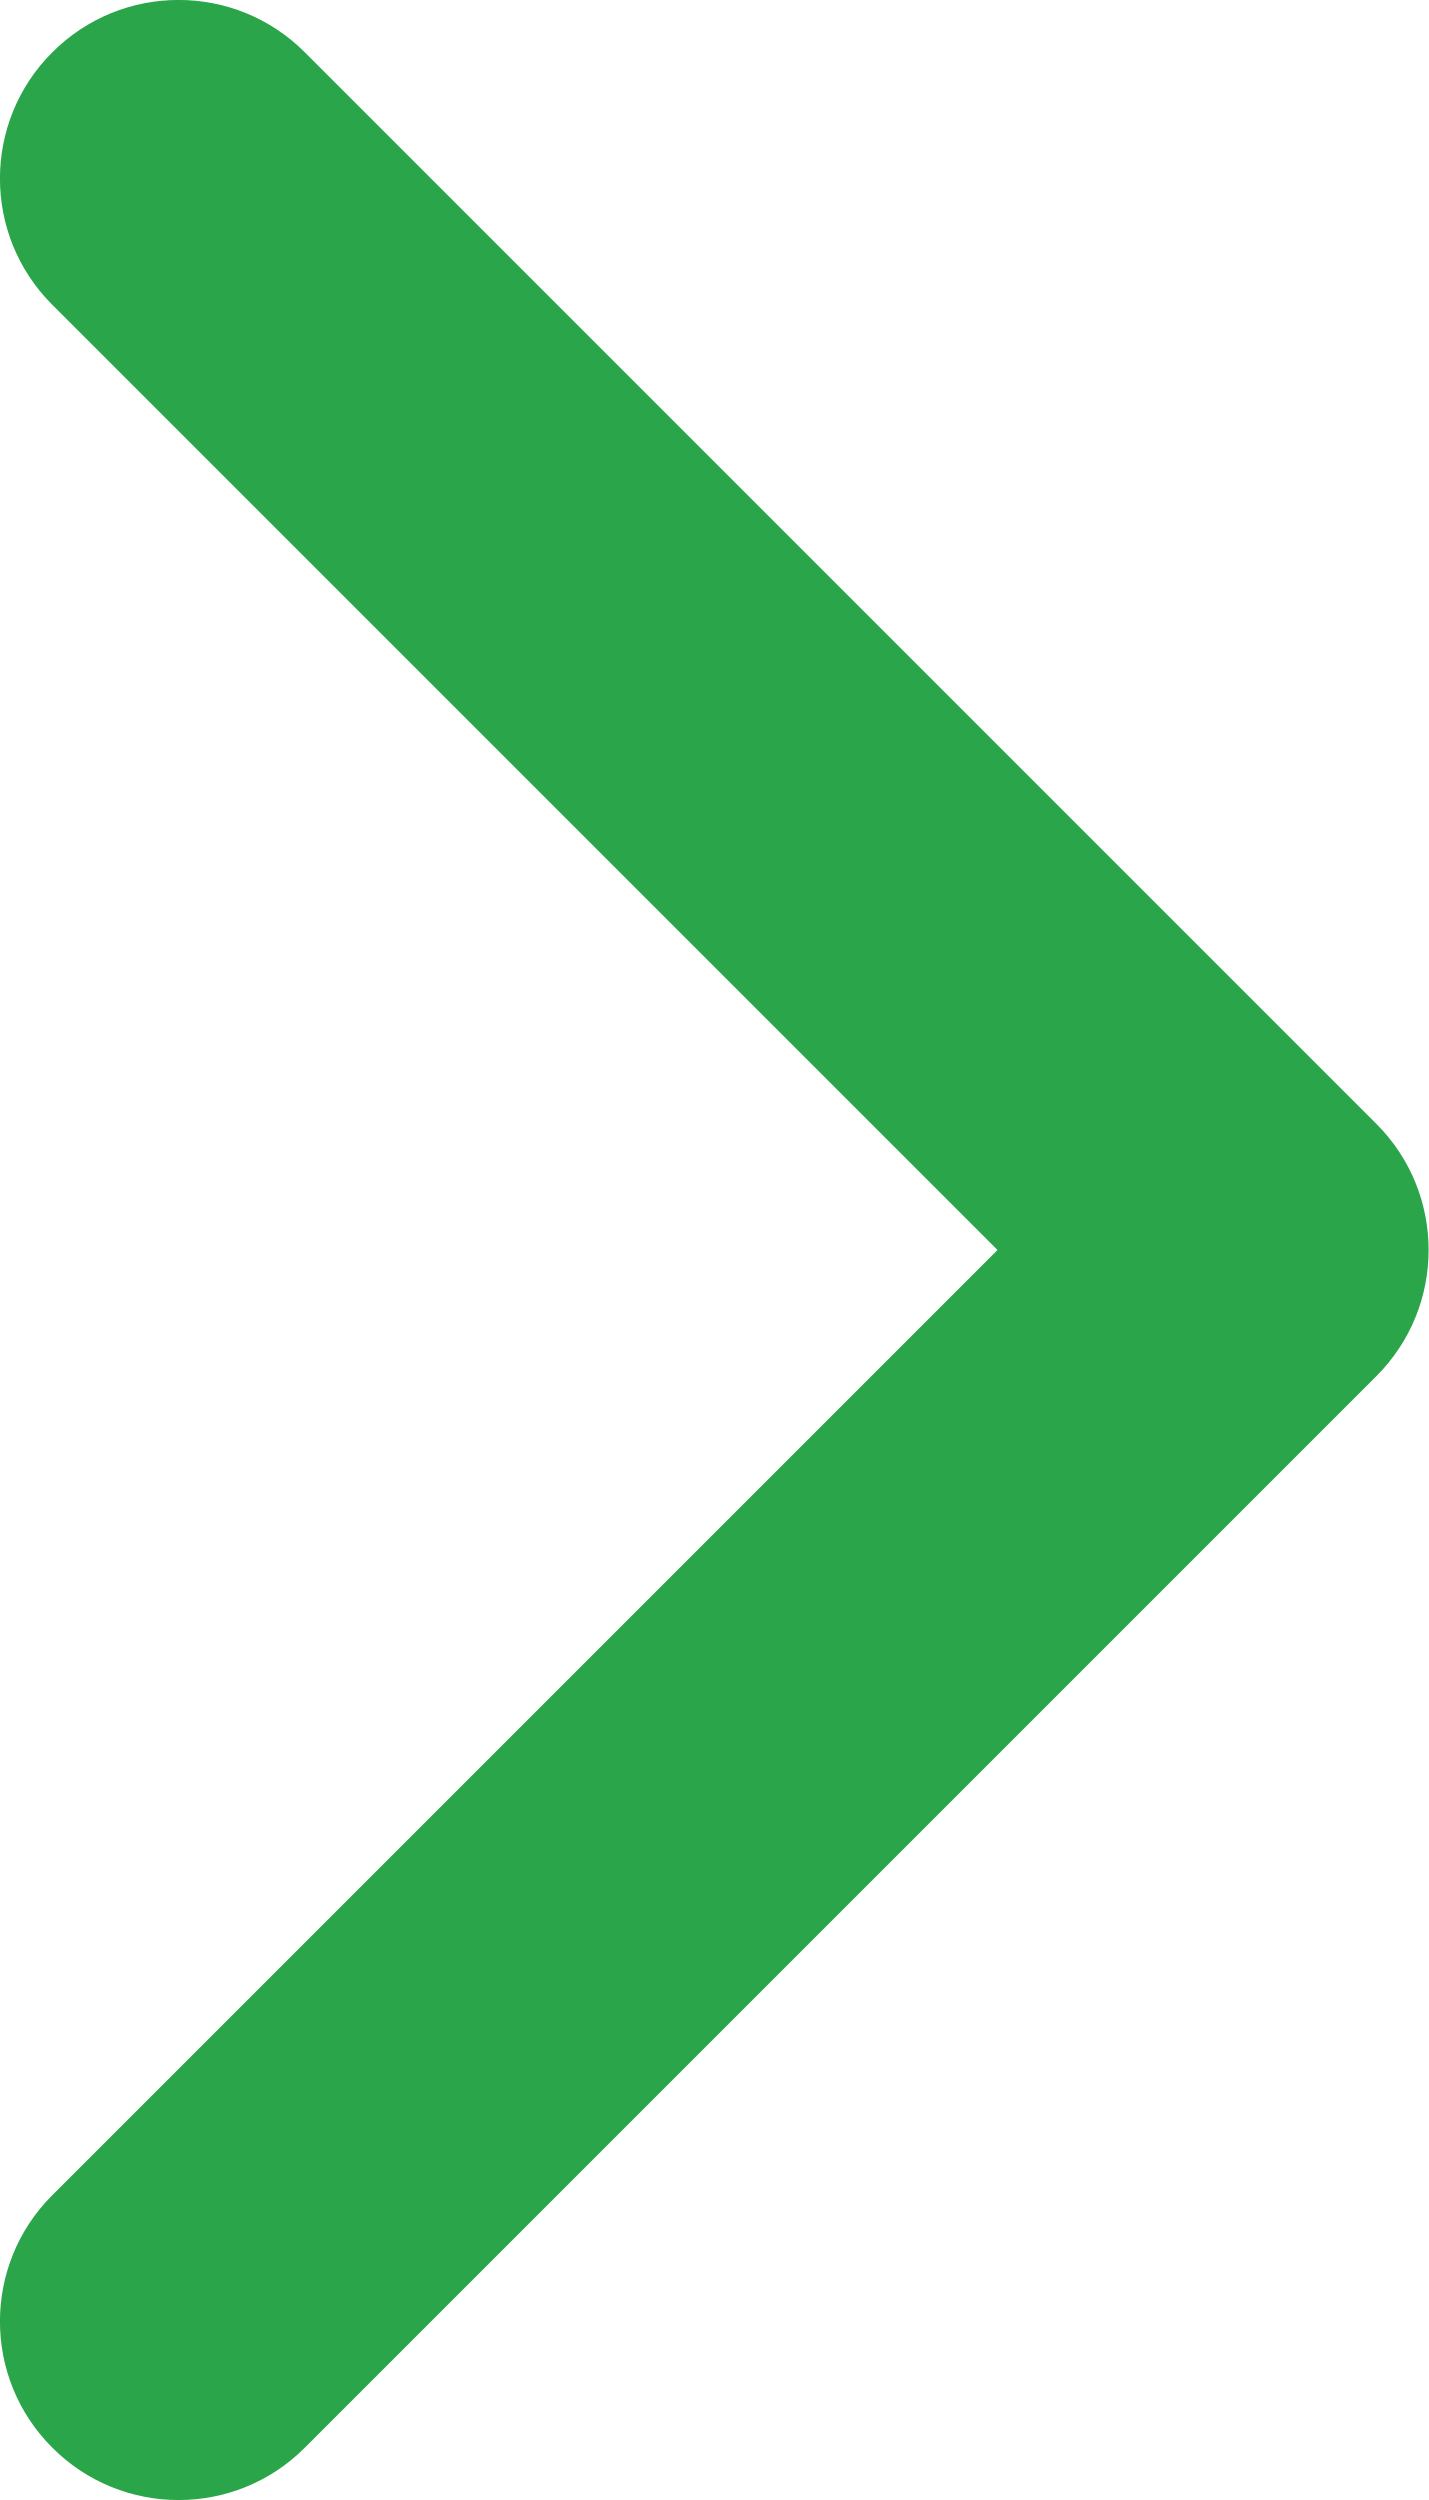
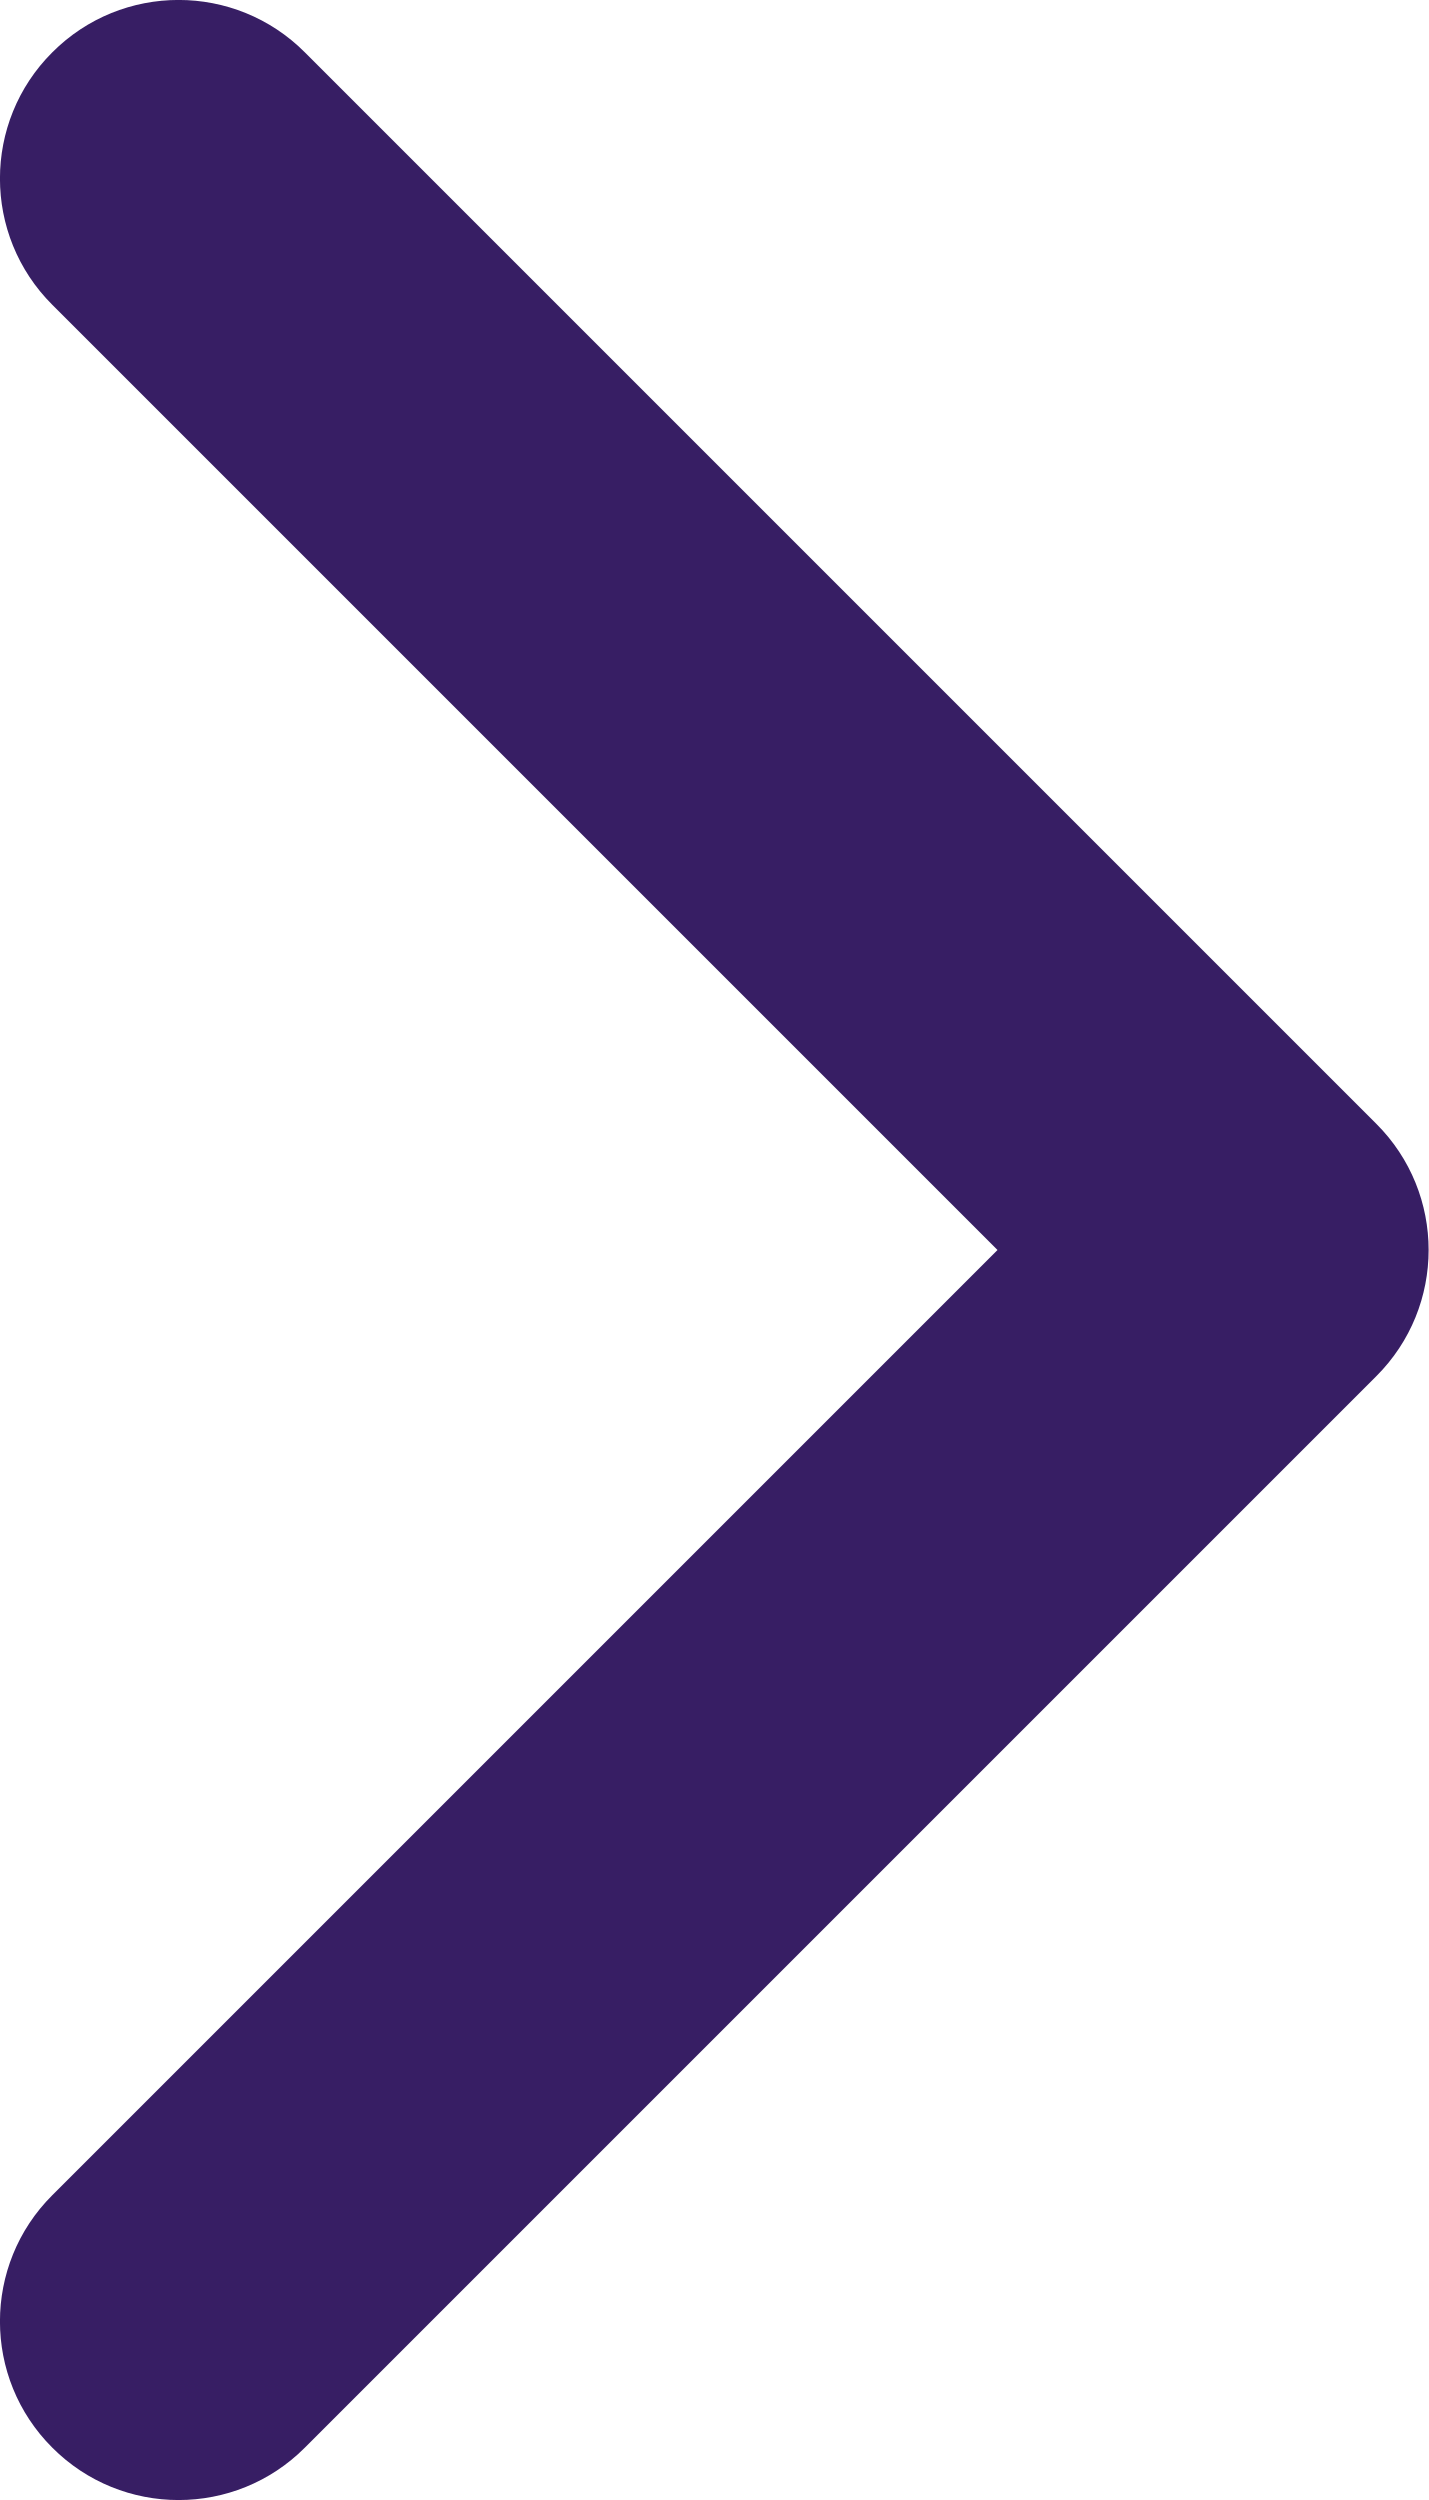
<svg xmlns="http://www.w3.org/2000/svg" width="8" height="14" viewBox="0 0 8 14" fill="none">
-   <path d="M0.293 12.293C-0.098 12.683 -0.098 13.317 0.293 13.707C0.683 14.098 1.317 14.098 1.707 13.707L0.293 12.293ZM7 7L7.707 7.707C8.098 7.317 8.098 6.683 7.707 6.293L7 7ZM1.707 0.293C1.317 -0.098 0.683 -0.098 0.293 0.293C-0.098 0.683 -0.098 1.317 0.293 1.707L1.707 0.293ZM1.707 13.707L7.707 7.707L6.293 6.293L0.293 12.293L1.707 13.707ZM7.707 6.293L1.707 0.293L0.293 1.707L6.293 7.707L7.707 6.293Z" fill="#2AA549" />
+   <path d="M0.293 12.293C-0.098 12.683 -0.098 13.317 0.293 13.707C0.683 14.098 1.317 14.098 1.707 13.707L0.293 12.293ZM7 7L7.707 7.707C8.098 7.317 8.098 6.683 7.707 6.293L7 7ZM1.707 0.293C1.317 -0.098 0.683 -0.098 0.293 0.293C-0.098 0.683 -0.098 1.317 0.293 1.707L1.707 0.293ZM1.707 13.707L7.707 7.707L6.293 6.293L0.293 12.293L1.707 13.707ZM7.707 6.293L1.707 0.293L0.293 1.707L6.293 7.707L7.707 6.293Z" fill="#371E64" />
</svg>
